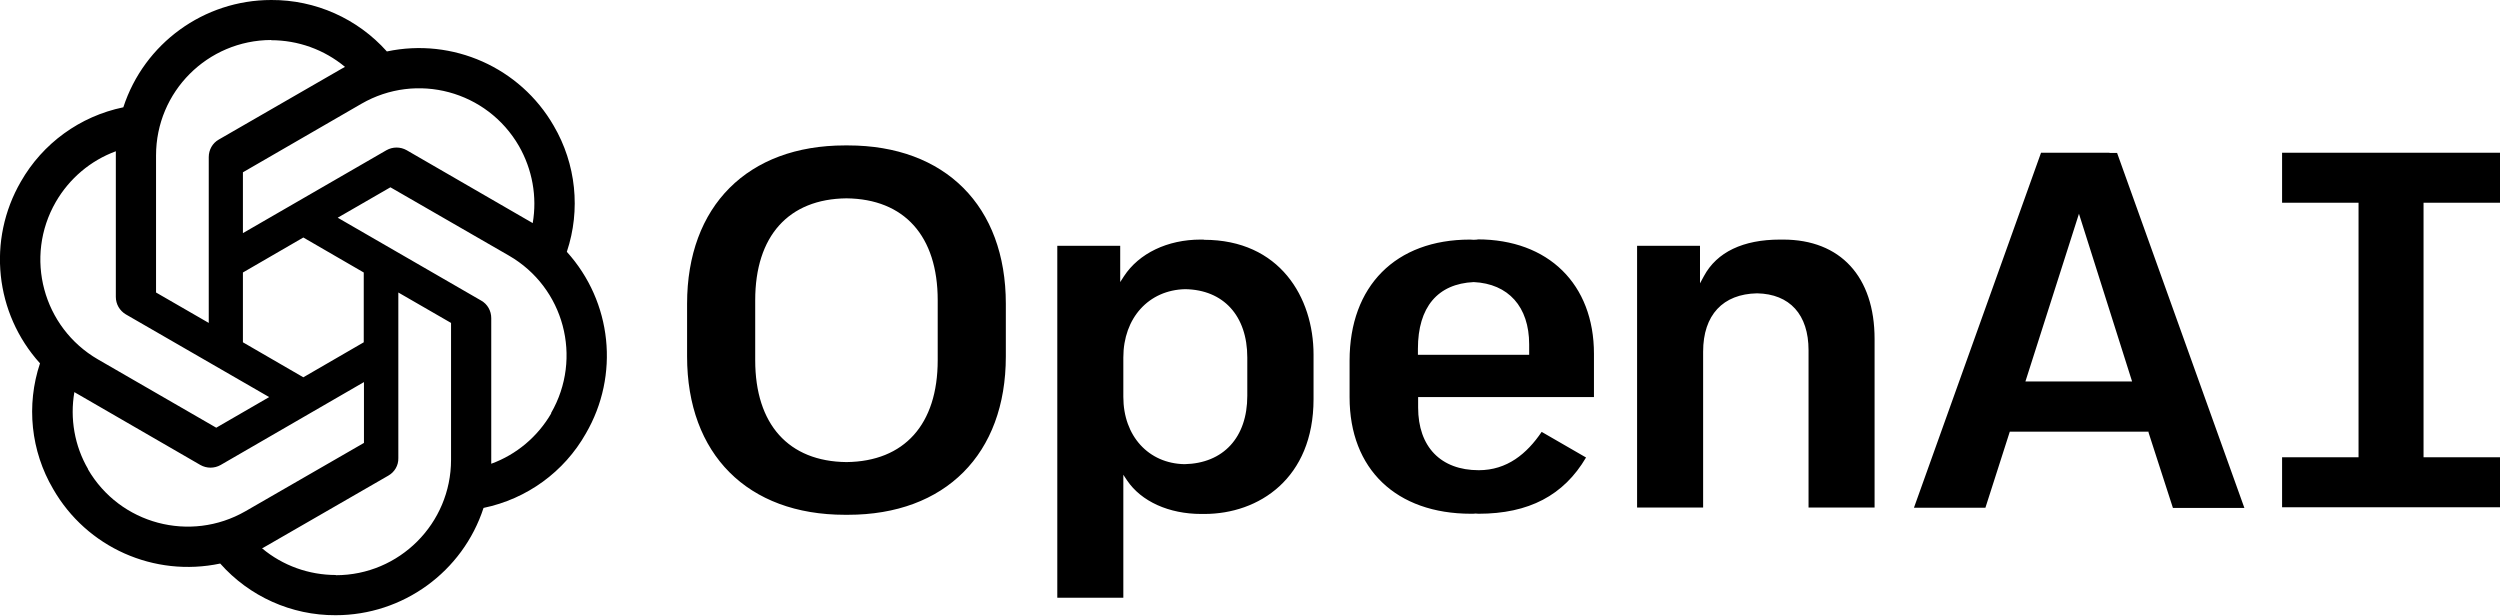
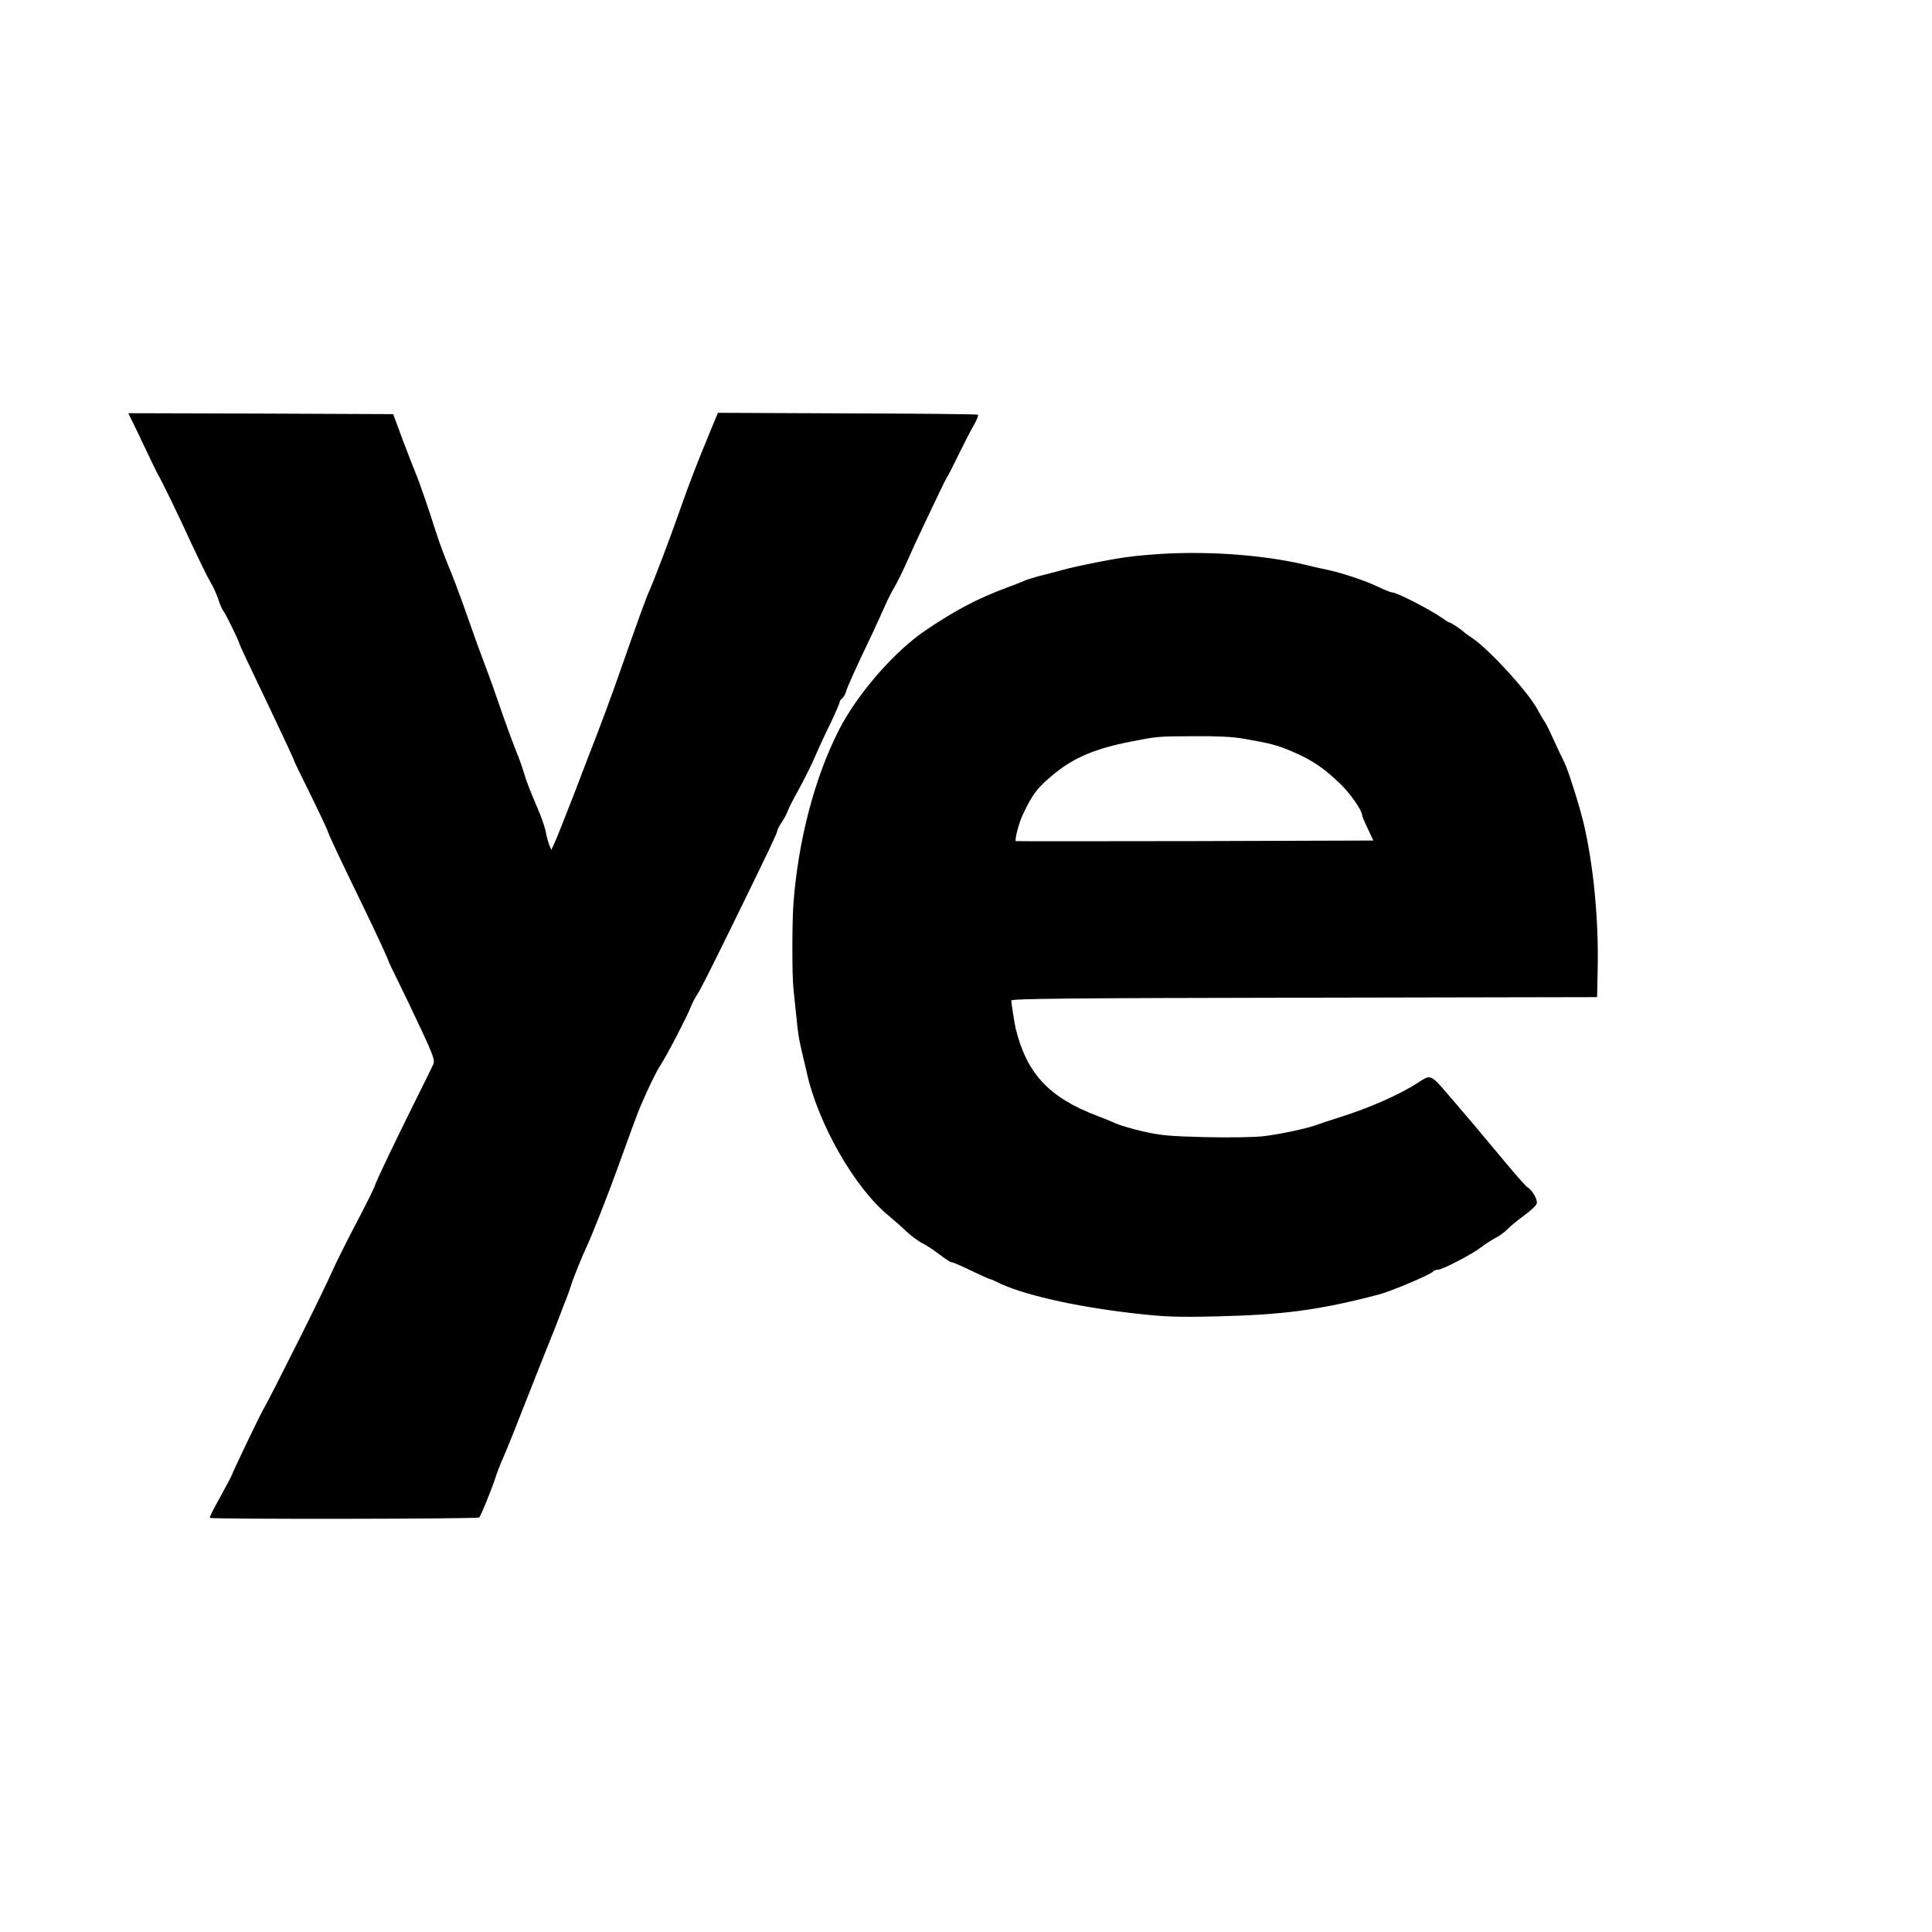
- <svg xmlns="http://www.w3.org/2000/svg" id="openai-horizontal" viewBox="0 0 120 29.53">
-   <path d="M40.7,6.98s-.05,0-.07,0c-.02,0-.05,0-.07,0-4.67,0-7.58,2.91-7.58,7.6v2.53c0,4.69,2.9,7.6,7.58,7.6,.02,0,.05,0,.07,0,.02,0,.05,0,.07,0,4.67,0,7.58-2.91,7.58-7.6v-2.53c0-4.69-2.91-7.6-7.58-7.6Zm4.31,10.31c0,3.08-1.6,4.86-4.38,4.89-2.78-.03-4.38-1.81-4.38-4.89v-2.88c0-3.08,1.6-4.86,4.38-4.89,2.78,.03,4.38,1.81,4.38,4.89v2.88Zm40.57-5.79s-.06,0-.09,0c-.02,0-.03,0-.05,0-1.77,0-3.03,.6-3.65,1.75l-.19,.35v-1.8h-3.02v12.56h3.17v-7.48c0-1.76,.95-2.77,2.59-2.8,1.57,.03,2.47,1.02,2.47,2.73v7.55h3.17v-8.09c0-2.99-1.64-4.77-4.39-4.77Zm34.42-1.77v-2.4h-10.46v2.4h3.67v12.22h-3.67v2.4h10.46v-2.4h-3.67V9.73h3.67Zm-18.75-2.4h0s-3.28,0-3.28,0l-6.1,17.04h3.43l1.17-3.65h6.66v.04s1.17,3.62,1.17,3.62h3.43l-6.11-17.04h-.36Zm-4.03,10.98l2.57-8.05,2.55,8.05h-5.12Zm-39.45-6.81s-.05,0-.07,0c-.03,0-.05,0-.07,0-1.59,0-2.96,.66-3.68,1.76l-.18,.28v-1.74h-3.02V28.69h3.17v-5.9l.18,.27c.68,1.01,2.01,1.61,3.56,1.61,.03,0,.05,0,.08,0,.02,0,.04,0,.07,0,2.61,0,5.24-1.7,5.24-5.51v-2.14c0-2.74-1.62-5.51-5.26-5.51Zm2.1,7.5c0,2-1.15,3.24-3.01,3.28-1.73-.03-2.94-1.35-2.94-3.23v-1.89c0-1.9,1.22-3.24,2.97-3.28,1.84,.03,2.98,1.28,2.98,3.28v1.84Zm11.05-7.5h0c-.06,0-.12,.01-.18,.01-.06,0-.12-.01-.18-.01h0c-3.57,0-5.78,2.23-5.78,5.81v1.76c0,3.45,2.24,5.59,5.83,5.59,.08,0,.15,0,.22-.01,.05,0,.09,.01,.14,.01,2.41,0,4.09-.88,5.16-2.7l-2.13-1.23c-.71,1.05-1.66,1.84-3.02,1.84-1.82,0-2.91-1.12-2.91-3.01v-.5h8.44v-2.08c0-3.34-2.19-5.49-5.59-5.49Zm-2.86,5.54v-.3c0-2,.95-3.12,2.68-3.2,1.66,.08,2.66,1.18,2.66,2.99v.5s-5.34,0-5.34,0Z" />
-   <path d="M27.21,12.08c.67-2.01,.44-4.21-.63-6.04-1.61-2.8-4.85-4.24-8.01-3.57C17.16,.89,15.14-.01,13.02,0c-3.23,0-6.1,2.08-7.1,5.15-2.08,.43-3.87,1.73-4.92,3.57-1.62,2.8-1.25,6.32,.92,8.72-.67,2.01-.44,4.21,.63,6.03,1.61,2.81,4.85,4.25,8.02,3.58,1.4,1.58,3.42,2.49,5.54,2.48,3.23,0,6.1-2.08,7.1-5.15,2.08-.43,3.87-1.73,4.91-3.57,1.63-2.8,1.26-6.32-.91-8.72Zm-2.3-5.07c.64,1.12,.88,2.43,.66,3.7-.04-.03-.12-.07-.17-.1l-5.88-3.4c-.3-.17-.67-.17-.97,0l-6.89,3.98v-2.92l5.69-3.29c2.65-1.53,6.03-.62,7.56,2.03Zm-13.25,6.07l2.9-1.68,2.9,1.68v3.35l-2.9,1.68-2.9-1.68v-3.35ZM13.01,1.93c1.3,0,2.55,.45,3.55,1.28-.04,.02-.12,.07-.18,.1l-5.88,3.39c-.3,.17-.48,.49-.48,.84v7.96l-2.53-1.46V7.46c0-3.06,2.47-5.53,5.53-5.54ZM2.68,9.69h0c.65-1.12,1.66-1.98,2.88-2.43v6.99c0,.35,.18,.66,.48,.84l6.88,3.97-2.54,1.47-5.68-3.28c-2.64-1.53-3.55-4.91-2.02-7.56Zm1.55,12.83h0c-.65-1.11-.88-2.43-.66-3.7,.04,.03,.12,.07,.17,.1l5.88,3.4c.3,.17,.67,.17,.97,0l6.88-3.98v2.92l-5.69,3.28c-2.65,1.52-6.03,.62-7.56-2.02Zm11.89,5.08c-1.29,0-2.55-.45-3.54-1.28,.04-.02,.13-.07,.18-.1l5.88-3.39c.3-.17,.49-.49,.48-.84v-7.95l2.53,1.46v6.57c0,3.06-2.48,5.54-5.53,5.54Zm10.34-7.76c-.65,1.12-1.67,1.98-2.88,2.42v-6.99c0-.35-.18-.67-.48-.84h0l-6.89-3.98,2.53-1.46,5.69,3.28c2.65,1.53,3.55,4.91,2.02,7.56Z" />
+ <svg xmlns="http://www.w3.org/2000/svg" version="1.0" width="1024pt" height="1024pt" viewBox="0 0 1024 1024" preserveAspectRatio="xMidYMid meet">
+   <g transform="translate(0,1024) scale(0.1,-0.1)" fill="#000000" stroke="none">
+     <path d="M703 8003 c14 -27 45 -93 71 -148 26 -55 52 -109 58 -120 28 -48 117 -232 182 -375 40 -85 84 -176 99 -201 15 -25 35 -68 44 -95 8 -27 21 -56 28 -64 12 -14 85 -165 85 -175 0 -3 41 -91 165 -350 72 -151 125 -265 125 -270 0 -2 38 -81 85 -175 46 -94 87 -181 91 -193 6 -21 58 -132 194 -412 66 -136 130 -275 130 -281 0 -2 23 -50 51 -107 28 -56 83 -172 123 -257 62 -133 71 -159 63 -180 -6 -14 -38 -79 -71 -145 -128 -257 -232 -473 -241 -504 -4 -13 -49 -103 -100 -200 -51 -97 -107 -210 -125 -251 -18 -41 -94 -199 -170 -350 -123 -245 -158 -314 -197 -385 -22 -39 -163 -334 -163 -340 0 -3 -28 -56 -61 -116 -34 -60 -60 -112 -57 -114 8 -8 1421 -6 1428 2 10 11 69 158 85 208 7 24 26 73 43 111 17 38 72 175 122 304 51 129 107 271 125 315 18 44 43 107 55 140 12 33 26 69 31 80 5 11 16 43 25 70 15 48 59 156 89 220 23 49 115 282 155 395 61 169 110 303 124 335 45 105 84 185 107 220 32 48 140 256 159 305 7 19 21 46 30 60 23 35 68 124 213 420 175 358 217 446 217 457 0 6 11 26 24 46 13 19 27 46 31 58 4 13 30 64 57 112 27 49 67 128 88 177 21 49 59 131 85 183 25 53 45 100 45 105 0 5 6 15 14 21 8 7 17 22 20 35 6 23 56 134 141 311 23 50 53 115 66 145 13 30 36 76 52 102 15 26 45 87 66 135 21 48 61 135 89 193 27 58 64 134 81 170 17 36 35 72 40 80 6 8 35 65 65 127 30 61 66 131 81 156 14 25 22 47 18 49 -4 3 -316 6 -693 7 l-685 3 -47 -114 c-59 -141 -110 -274 -155 -403 -49 -141 -138 -375 -163 -430 -14 -29 -73 -194 -140 -385 -60 -172 -109 -305 -193 -520 -14 -36 -41 -108 -61 -160 -20 -52 -44 -113 -53 -135 -8 -22 -21 -53 -28 -70 -6 -16 -18 -46 -27 -65 l-16 -35 -12 30 c-6 17 -14 46 -17 65 -4 19 -18 64 -33 100 -57 135 -69 166 -85 220 -9 30 -27 80 -40 110 -12 30 -44 116 -70 190 -46 134 -55 160 -113 315 -17 44 -55 152 -86 240 -31 88 -72 196 -91 240 -18 44 -46 118 -61 165 -40 127 -93 280 -111 322 -9 21 -39 100 -68 175 l-51 138 -702 3 -702 2 23 -47z" />
+     <path d="M6095 7300 c-108 -9 -154 -16 -260 -36 -124 -25 -156 -32 -215 -48 -30 -8 -82 -22 -115 -30 -33 -9 -69 -20 -80 -26 -11 -5 -51 -21 -90 -35 -157 -59 -267 -117 -425 -223 -169 -113 -367 -341 -464 -532 -130 -255 -217 -592 -241 -925 -7 -103 -7 -375 0 -440 3 -28 9 -93 15 -145 10 -103 13 -122 36 -220 9 -36 17 -72 19 -80 59 -274 256 -619 438 -766 23 -19 63 -54 88 -78 25 -24 65 -54 89 -66 24 -12 65 -40 92 -61 28 -21 55 -39 61 -39 7 0 54 -20 105 -45 52 -25 97 -45 100 -45 4 0 18 -6 32 -13 127 -66 413 -132 730 -168 168 -19 228 -21 440 -16 351 8 546 34 855 115 72 19 281 108 291 123 3 5 14 9 24 9 25 0 184 83 230 119 20 16 53 37 75 49 22 11 51 32 65 47 14 15 53 47 87 72 34 24 65 53 68 64 6 19 -23 71 -49 86 -8 5 -61 64 -117 132 -170 204 -180 215 -287 340 -112 131 -106 128 -177 82 -96 -62 -253 -132 -415 -183 -52 -16 -104 -34 -115 -38 -44 -18 -200 -52 -287 -62 -54 -6 -185 -8 -313 -5 -190 5 -235 9 -330 31 -60 14 -123 33 -140 41 -16 8 -61 26 -100 41 -256 97 -374 225 -432 464 -5 23 -23 133 -23 147 0 10 320 13 1553 15 l1552 3 3 150 c6 261 -23 553 -74 770 -23 96 -82 283 -103 325 -10 19 -35 73 -57 120 -21 47 -43 92 -50 100 -6 8 -23 37 -37 63 -50 92 -255 316 -345 376 -20 13 -39 27 -42 30 -9 11 -69 51 -76 51 -3 0 -18 8 -32 19 -69 49 -248 141 -273 141 -7 0 -40 13 -75 30 -69 33 -193 74 -269 90 -27 5 -77 17 -110 25 -237 57 -555 78 -830 55z m495 -975 c149 -26 179 -34 263 -70 102 -44 164 -86 248 -167 56 -53 119 -144 119 -171 0 -4 13 -35 30 -70 l29 -62 -946 -3 c-520 -1 -947 -1 -949 0 -7 7 17 98 36 138 53 113 81 149 174 224 104 83 215 129 398 165 142 28 141 28 338 29 116 1 204 -3 260 -13z" />
+   </g>
</svg>
